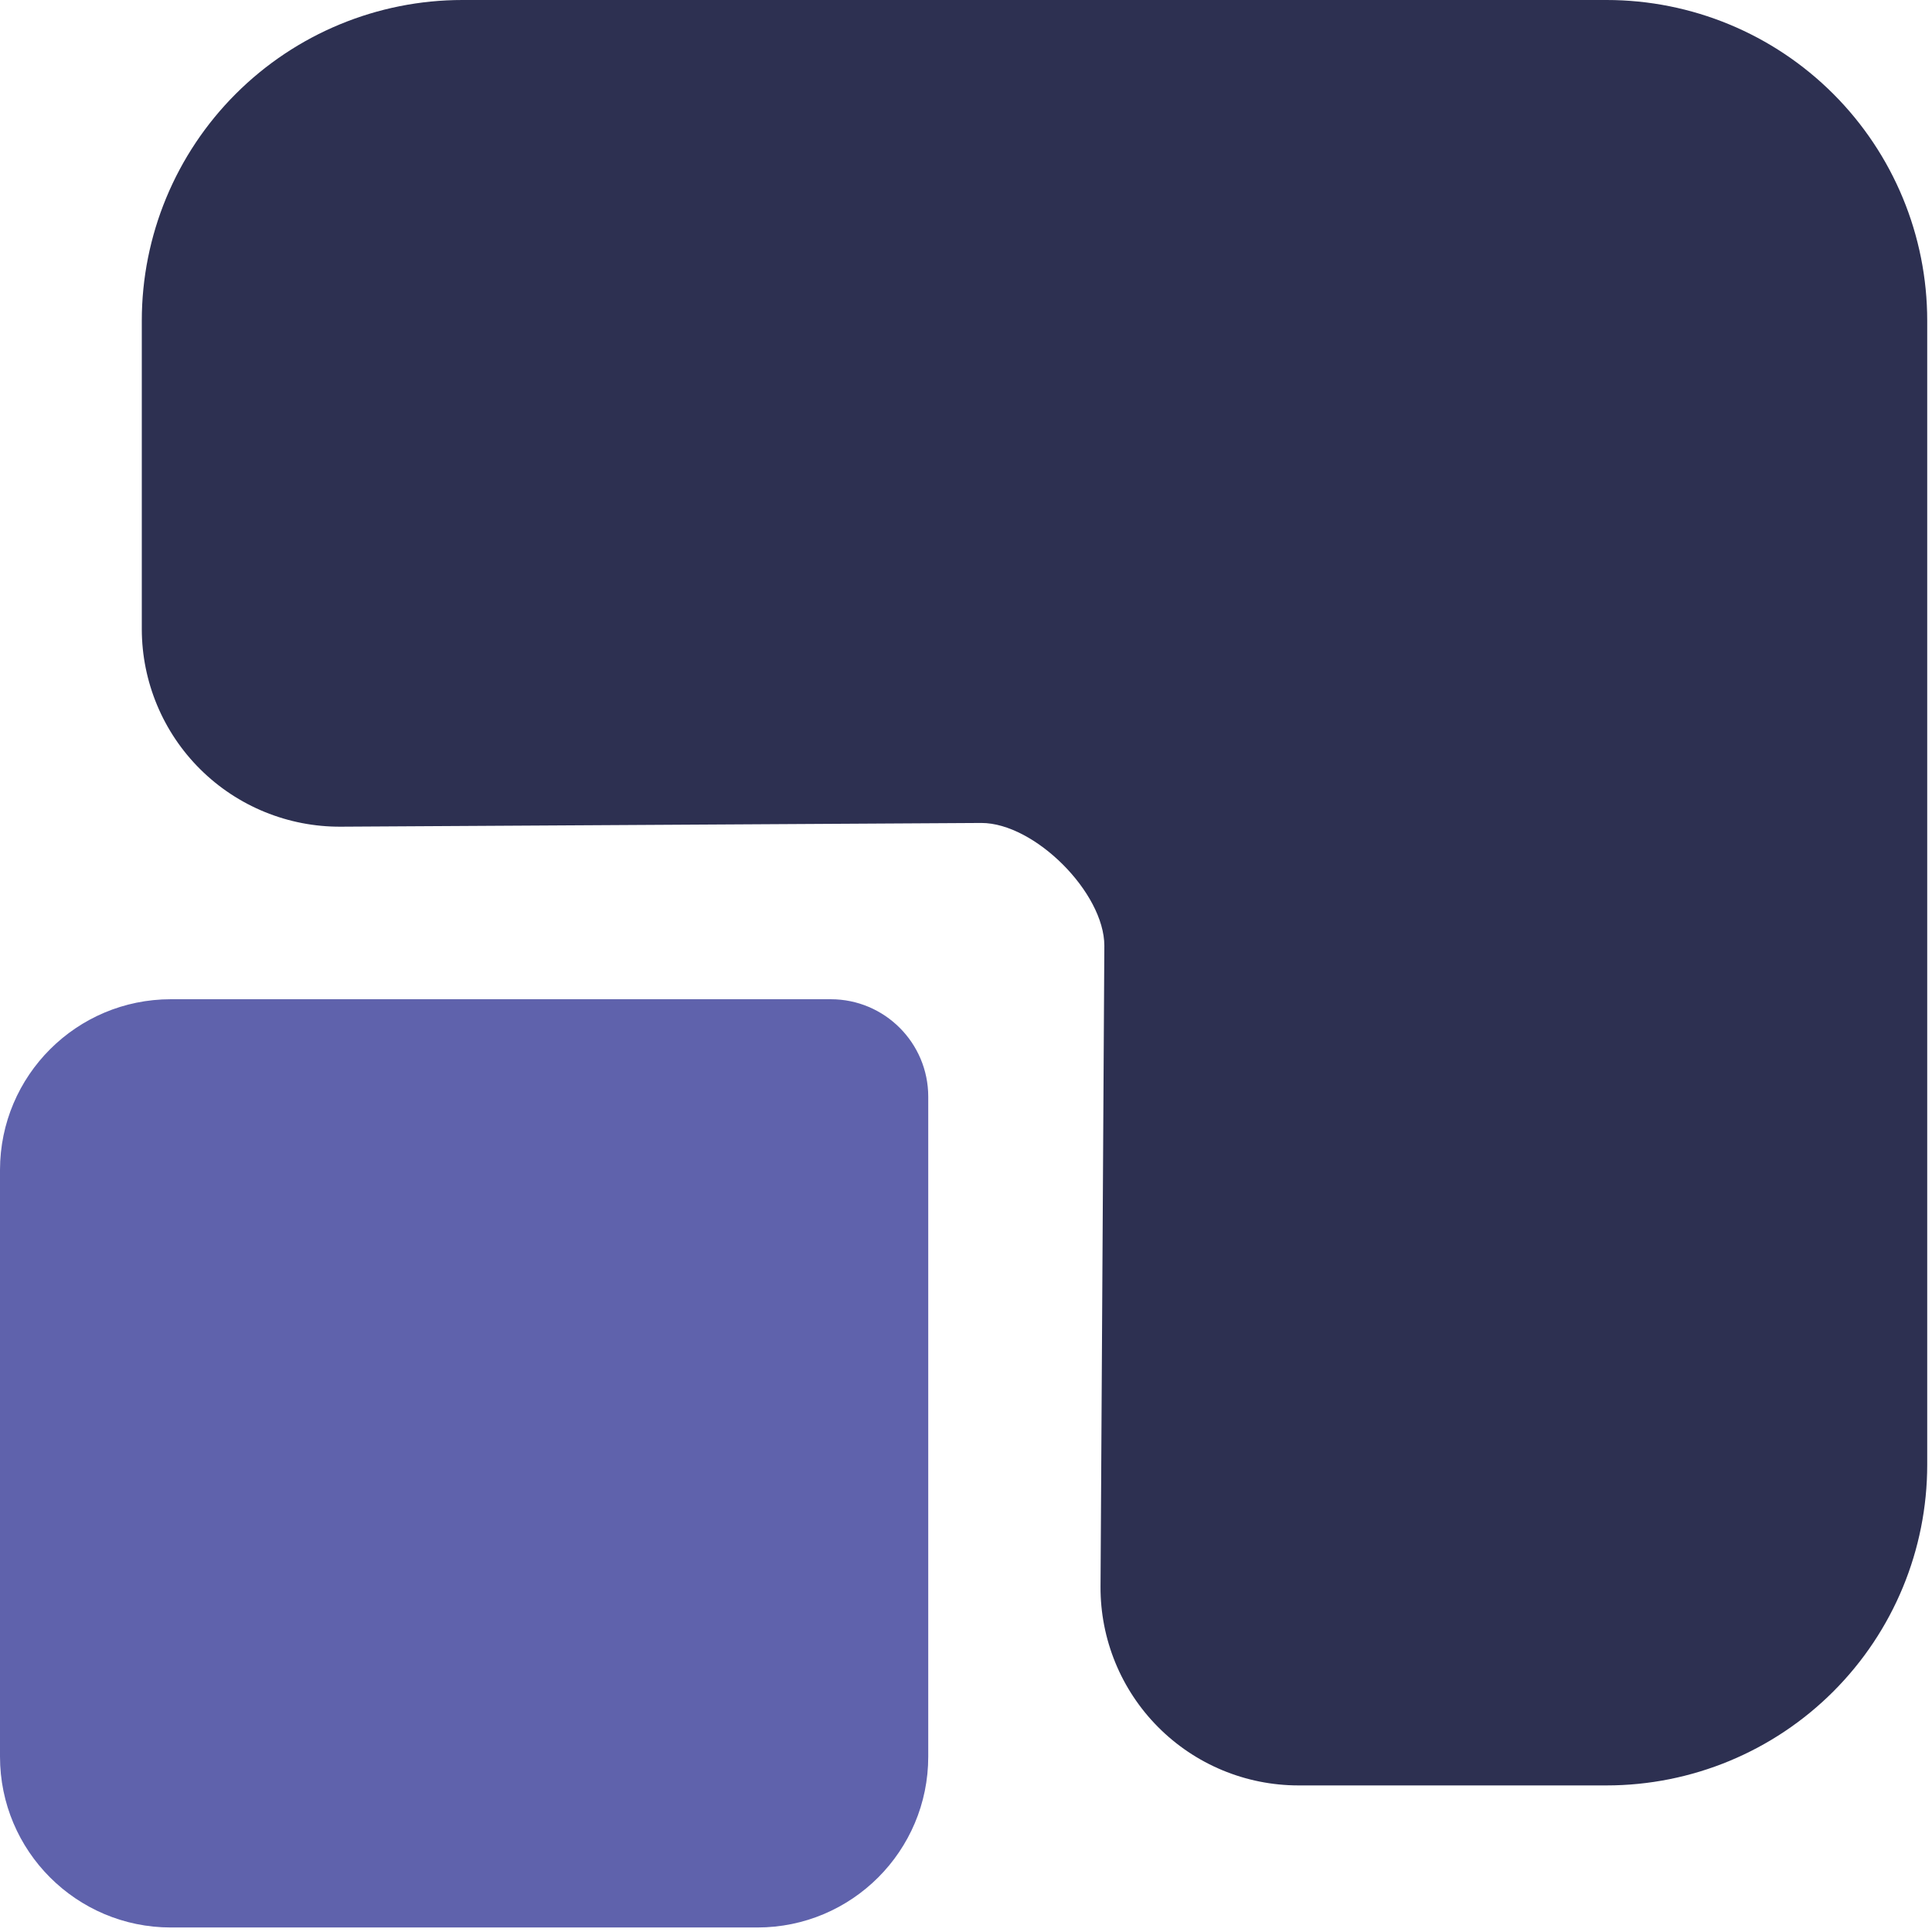
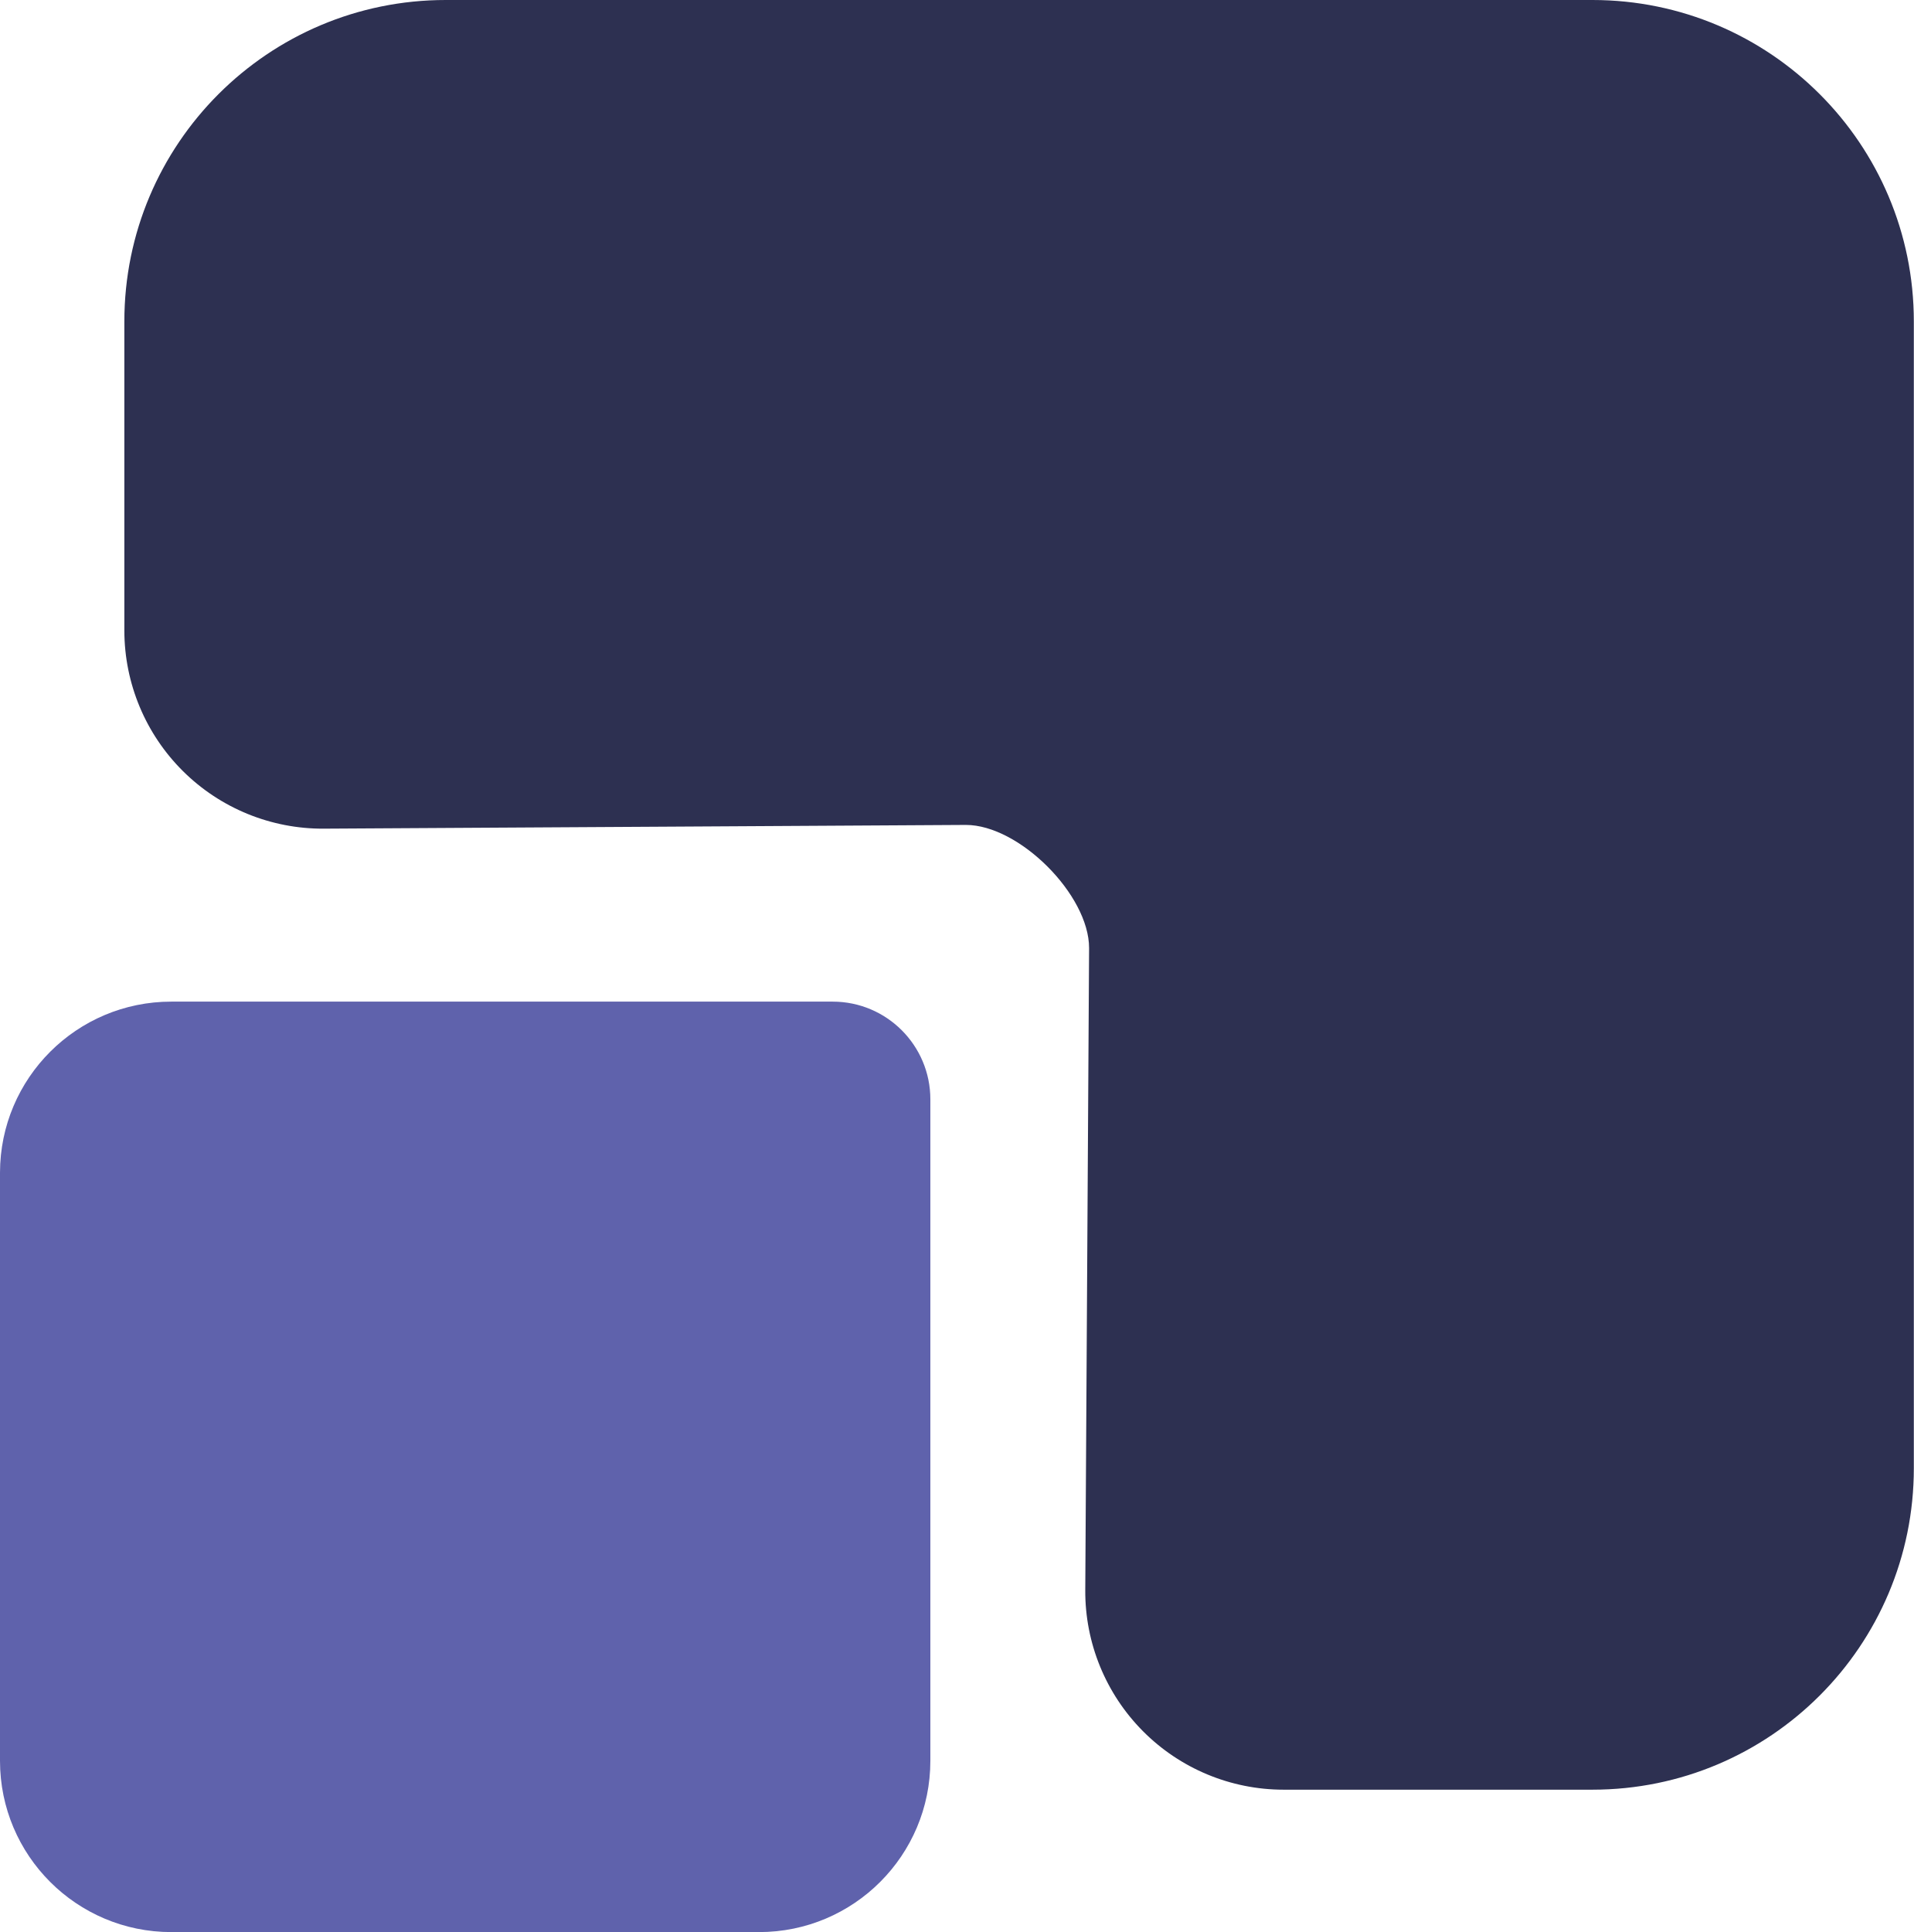
- <svg xmlns="http://www.w3.org/2000/svg" width="218px" height="218px" viewBox="0 0 218 218" version="1.1">
-   <g id="Page-1" stroke="none" stroke-width="1" fill="none" fill-rule="evenodd">
-     <g id="primary" fill-rule="nonzero">
-       <path d="M181.28,-1.38436519e-06 L52.19,-1.38436519e-06 C42.591,-0.003 33.384,3.809 26.597,10.597 C19.809,17.384 15.997,26.591 16,36.19 L16,71 C16.011,76.937 18.386,82.625 22.601,86.806 C26.816,90.988 32.523,93.317 38.46,93.28 L110.74,92.86 C116.74,92.86 124.61,100.73 124.61,106.72 L124.18,179 C124.145,184.943 126.481,190.655 130.671,194.87 C134.86,199.086 140.557,201.457 146.5,201.46 L181.28,201.46 C190.877,201.46 200.081,197.647 206.867,190.86 C213.652,184.072 217.463,174.867 217.46,165.27 L217.46,36.19 C217.463,26.593 213.652,17.388 206.867,10.6 C200.081,3.813 190.877,-1.38436519e-06 181.28,-1.38436519e-06 Z" id="Path" fill="#2D3051" />
-       <path d="M19.28,112.75 L93.74,112.75 C99.815,112.75 104.74,117.675 104.74,123.75 L104.74,198.21 C104.74,208.858 96.108,217.49 85.46,217.49 L19.28,217.49 C8.632,217.49 0,208.858 0,198.21 L0,132 C0.017,121.364 8.644,112.75 19.28,112.75 Z" id="Path" fill="#5F62AC" />
+ <svg xmlns="http://www.w3.org/2000/svg" viewBox="0 0 215.46 217.48">
+   <defs>
+     <style>.cls-1{fill:#2d3051;}.cls-2{fill:#5f62ac;}</style>
+   </defs>
+   <g id="Layer_2" data-name="Layer 2">
+     <g id="Layer_1-2" data-name="Layer 1">
+       <path class="cls-1" d="M179.28,0H50.19A36.18,36.18,0,0,0,14,36.19V71A22.32,22.32,0,0,0,36.46,93.28l72.28-.42c6,0,13.87,7.87,13.87,13.86L122.18,179a22.33,22.33,0,0,0,22.32,22.46h34.78a36.18,36.18,0,0,0,36.18-36.19V36.19A36.18,36.18,0,0,0,179.28,0Z" />
+       <path class="cls-2" d="M19.28,112.75H93.74a11,11,0,0,1,11,11v74.46a19.28,19.28,0,0,1-19.28,19.28H19.28A19.28,19.28,0,0,1,0,198.21V132A19.28,19.28,0,0,1,19.28,112.75Z" />
    </g>
  </g>
</svg>
